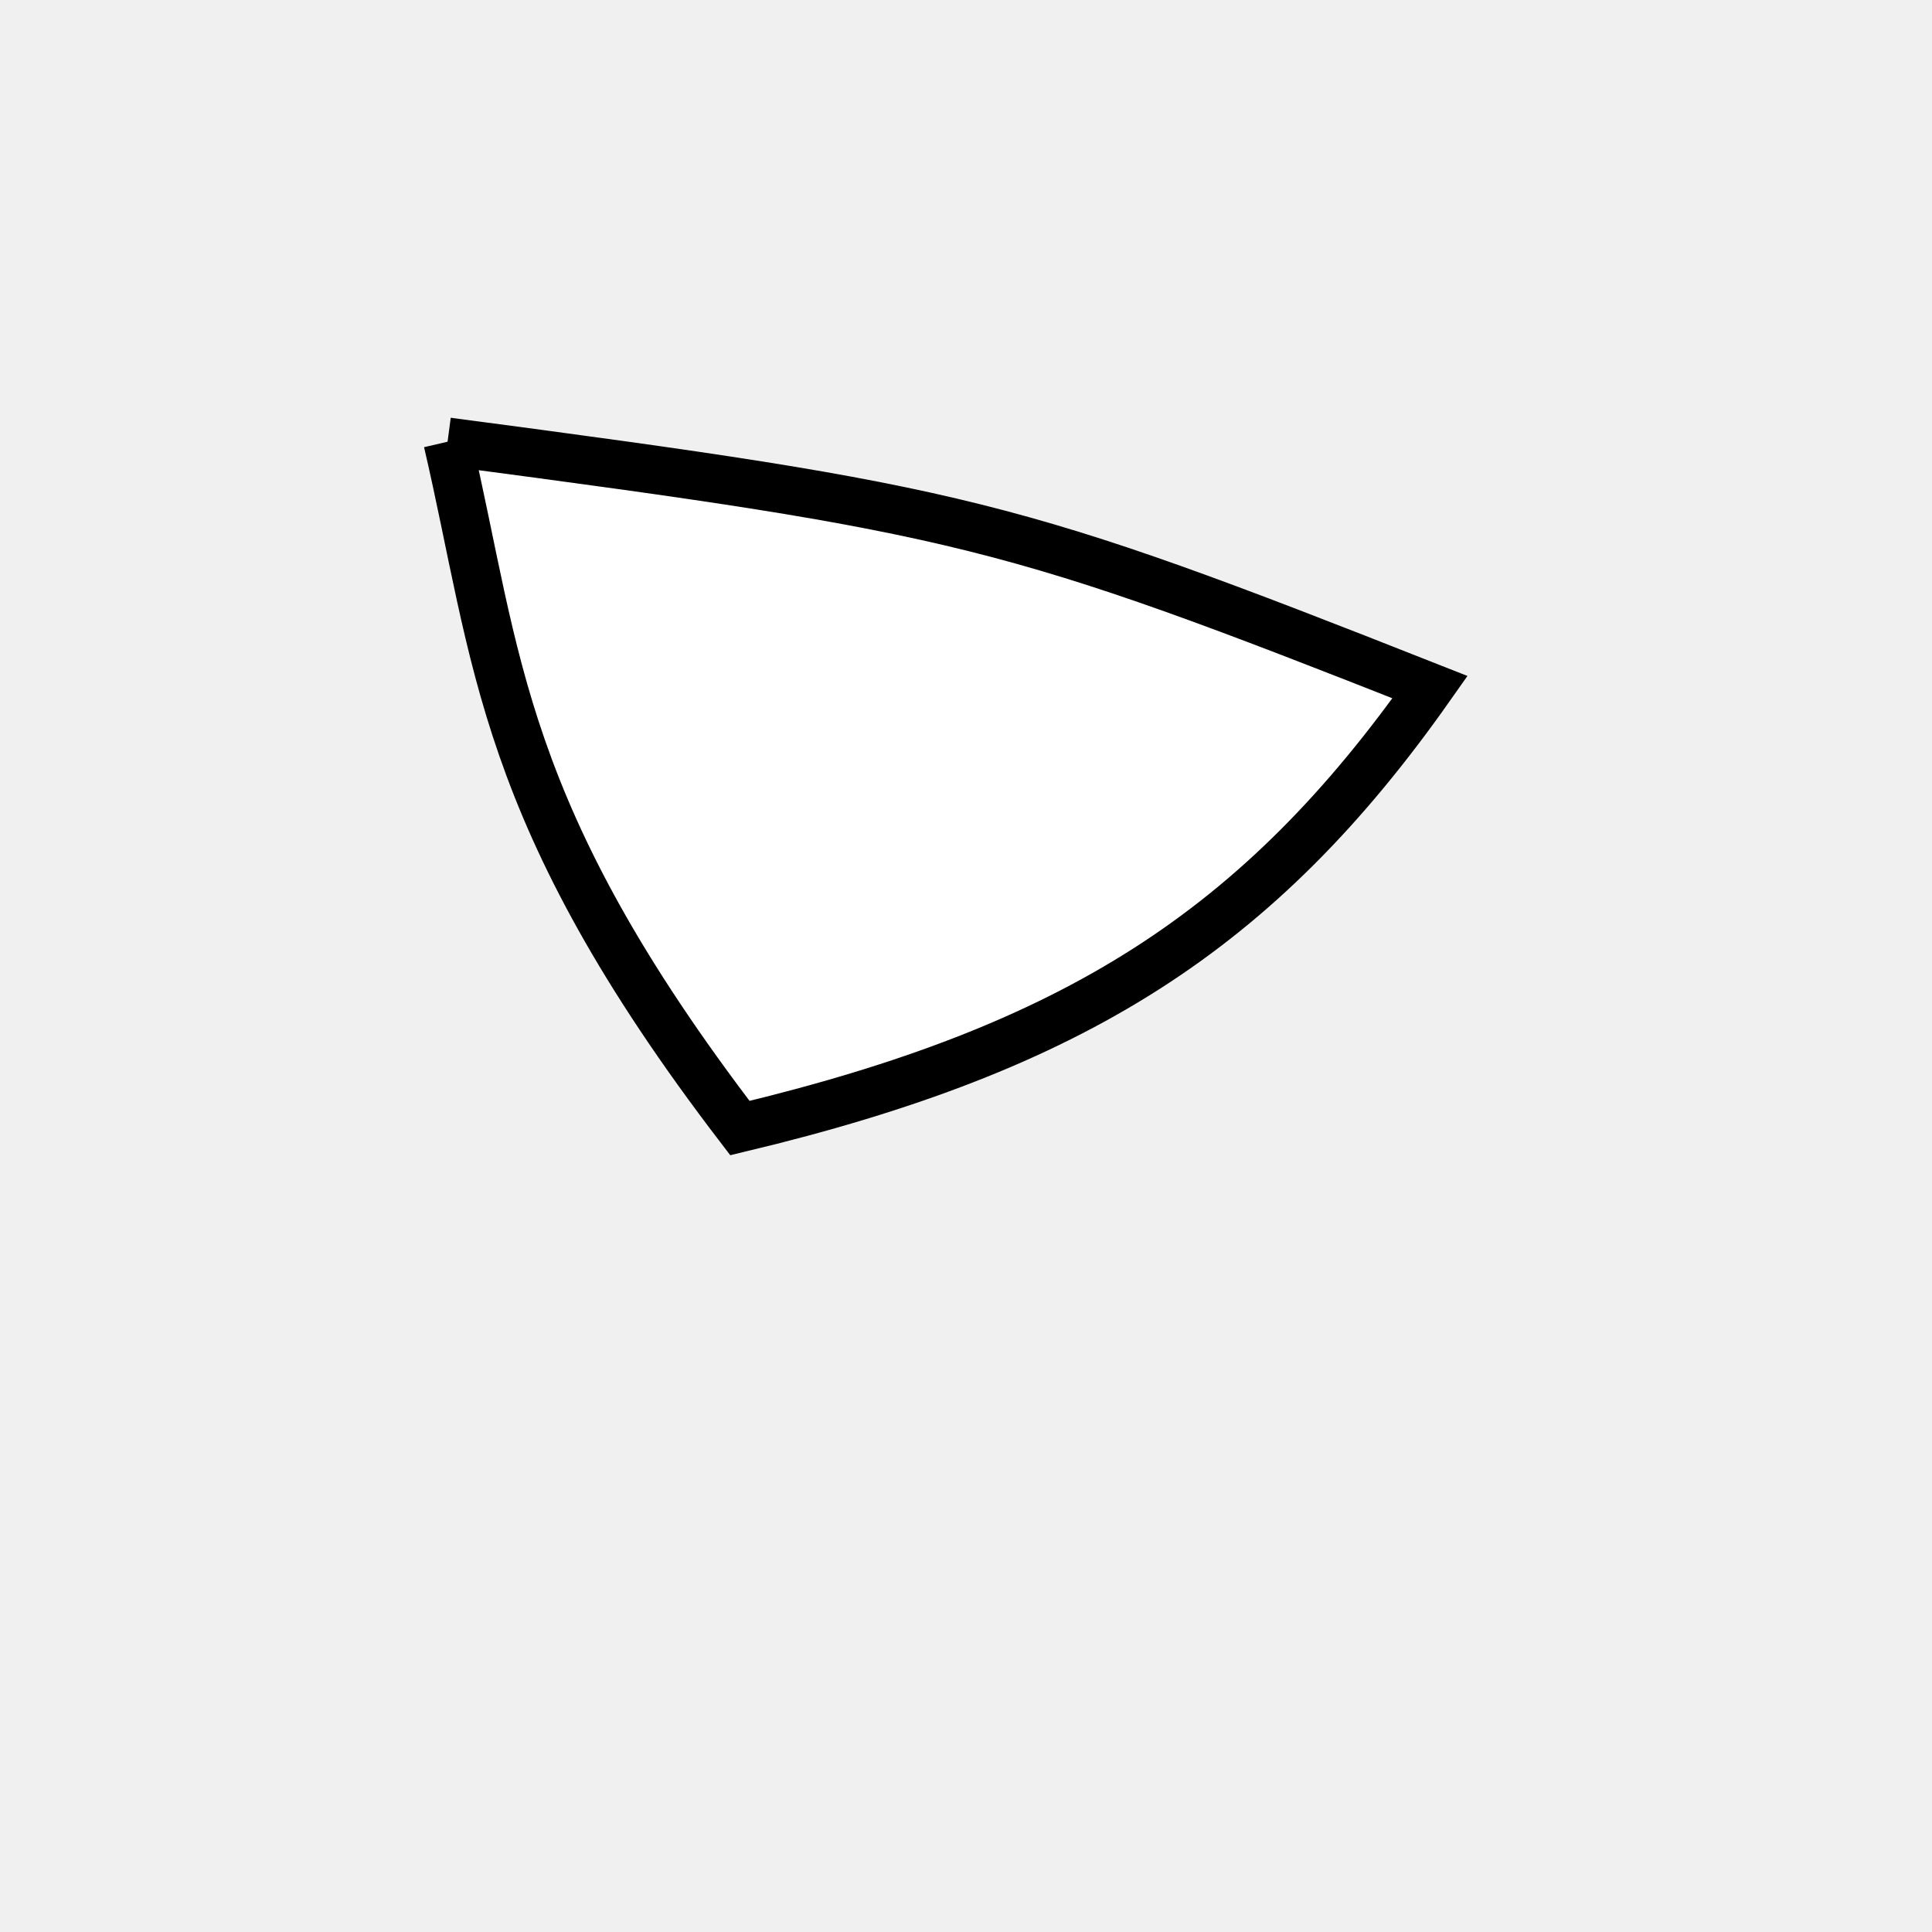
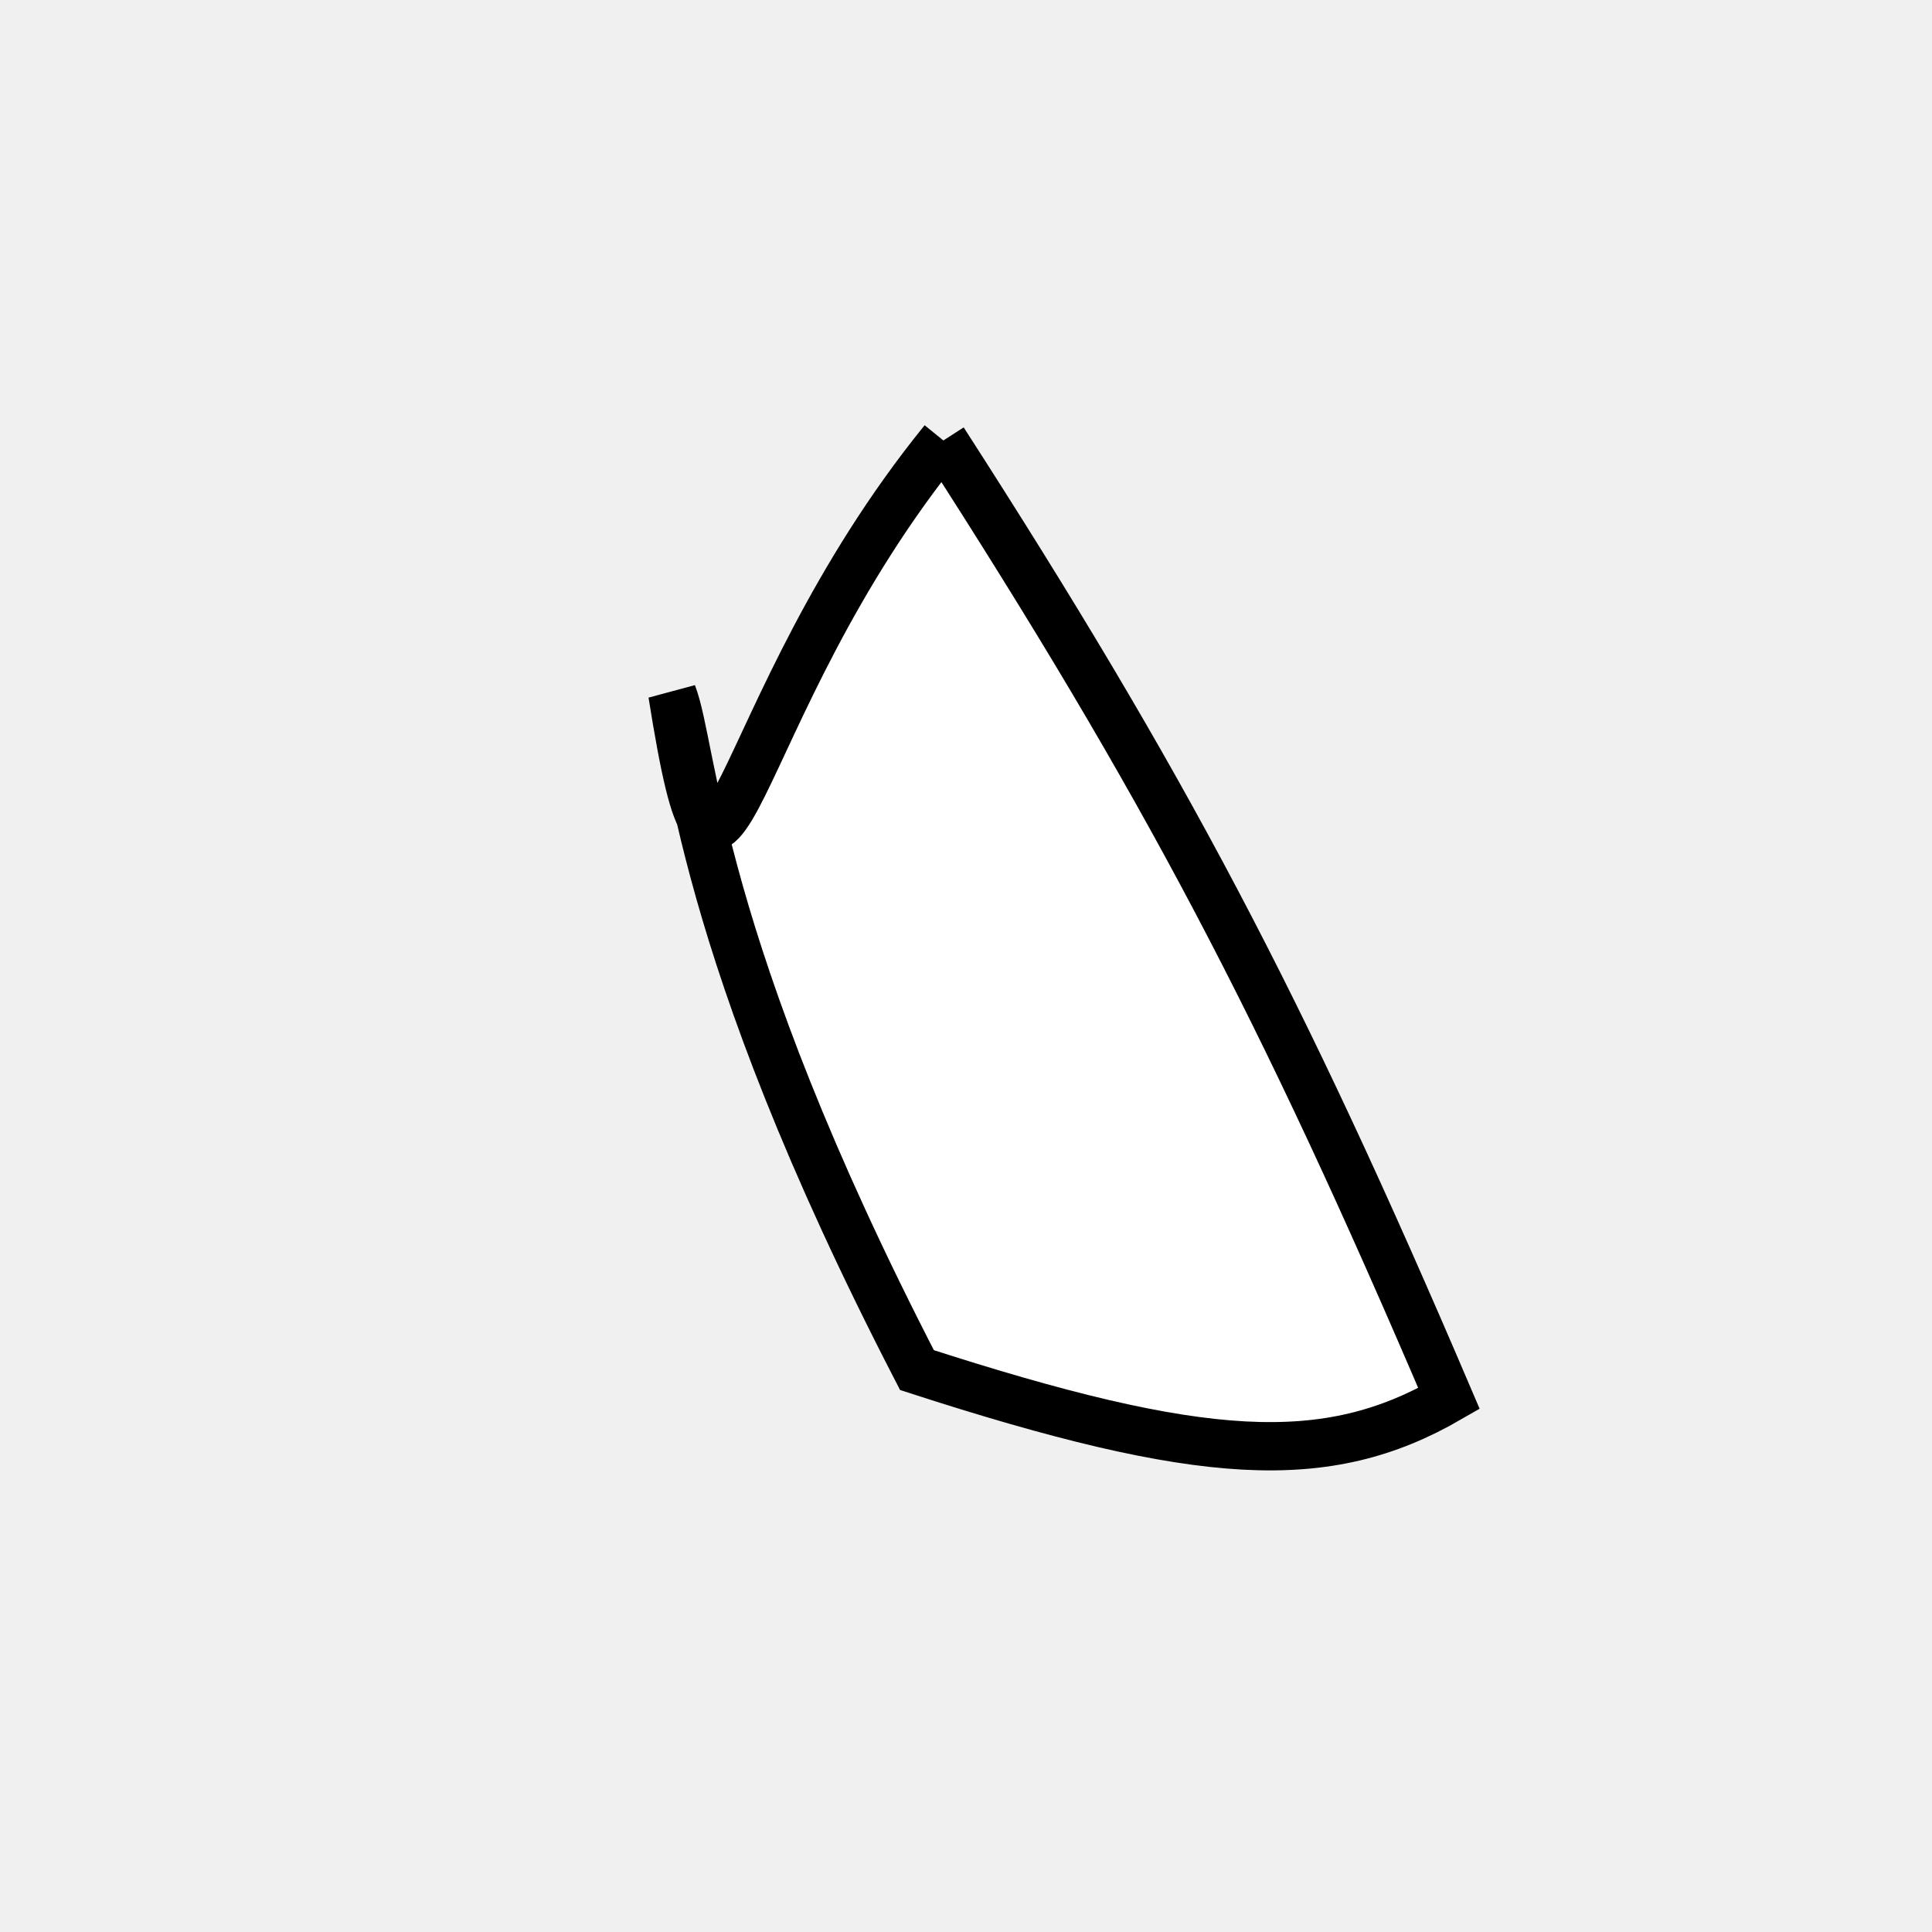
<svg xmlns="http://www.w3.org/2000/svg" width="200px" height="200px" viewBox="0 0 200 200" version="1.1">
-   <path d="M 46.333 45.725C 99.832 52.794 104.612 53.989 148.037 71.133 C 130.291 96.327 111.249 108.493 76.594 116.778 C 51.575 84.102 51.575 68.186 46.333 45.725" fill="white" stroke-dasharray="[0,0]" stroke="black" stroke-width="5" />
+   <path d="M 97.658 45.596C 120.506 81.081 132.547 103.896 150.0 144.776 C 137.324 152.097 124.502 151.412 94.925 141.832 C 71.883 97.255 71.883 77.72 69.605 71.824C 74.708 103.822 74.708 73.885 97.658 45.596" fill="white" stroke-dasharray="[0,0]" stroke="black" stroke-width="5" />
</svg>
